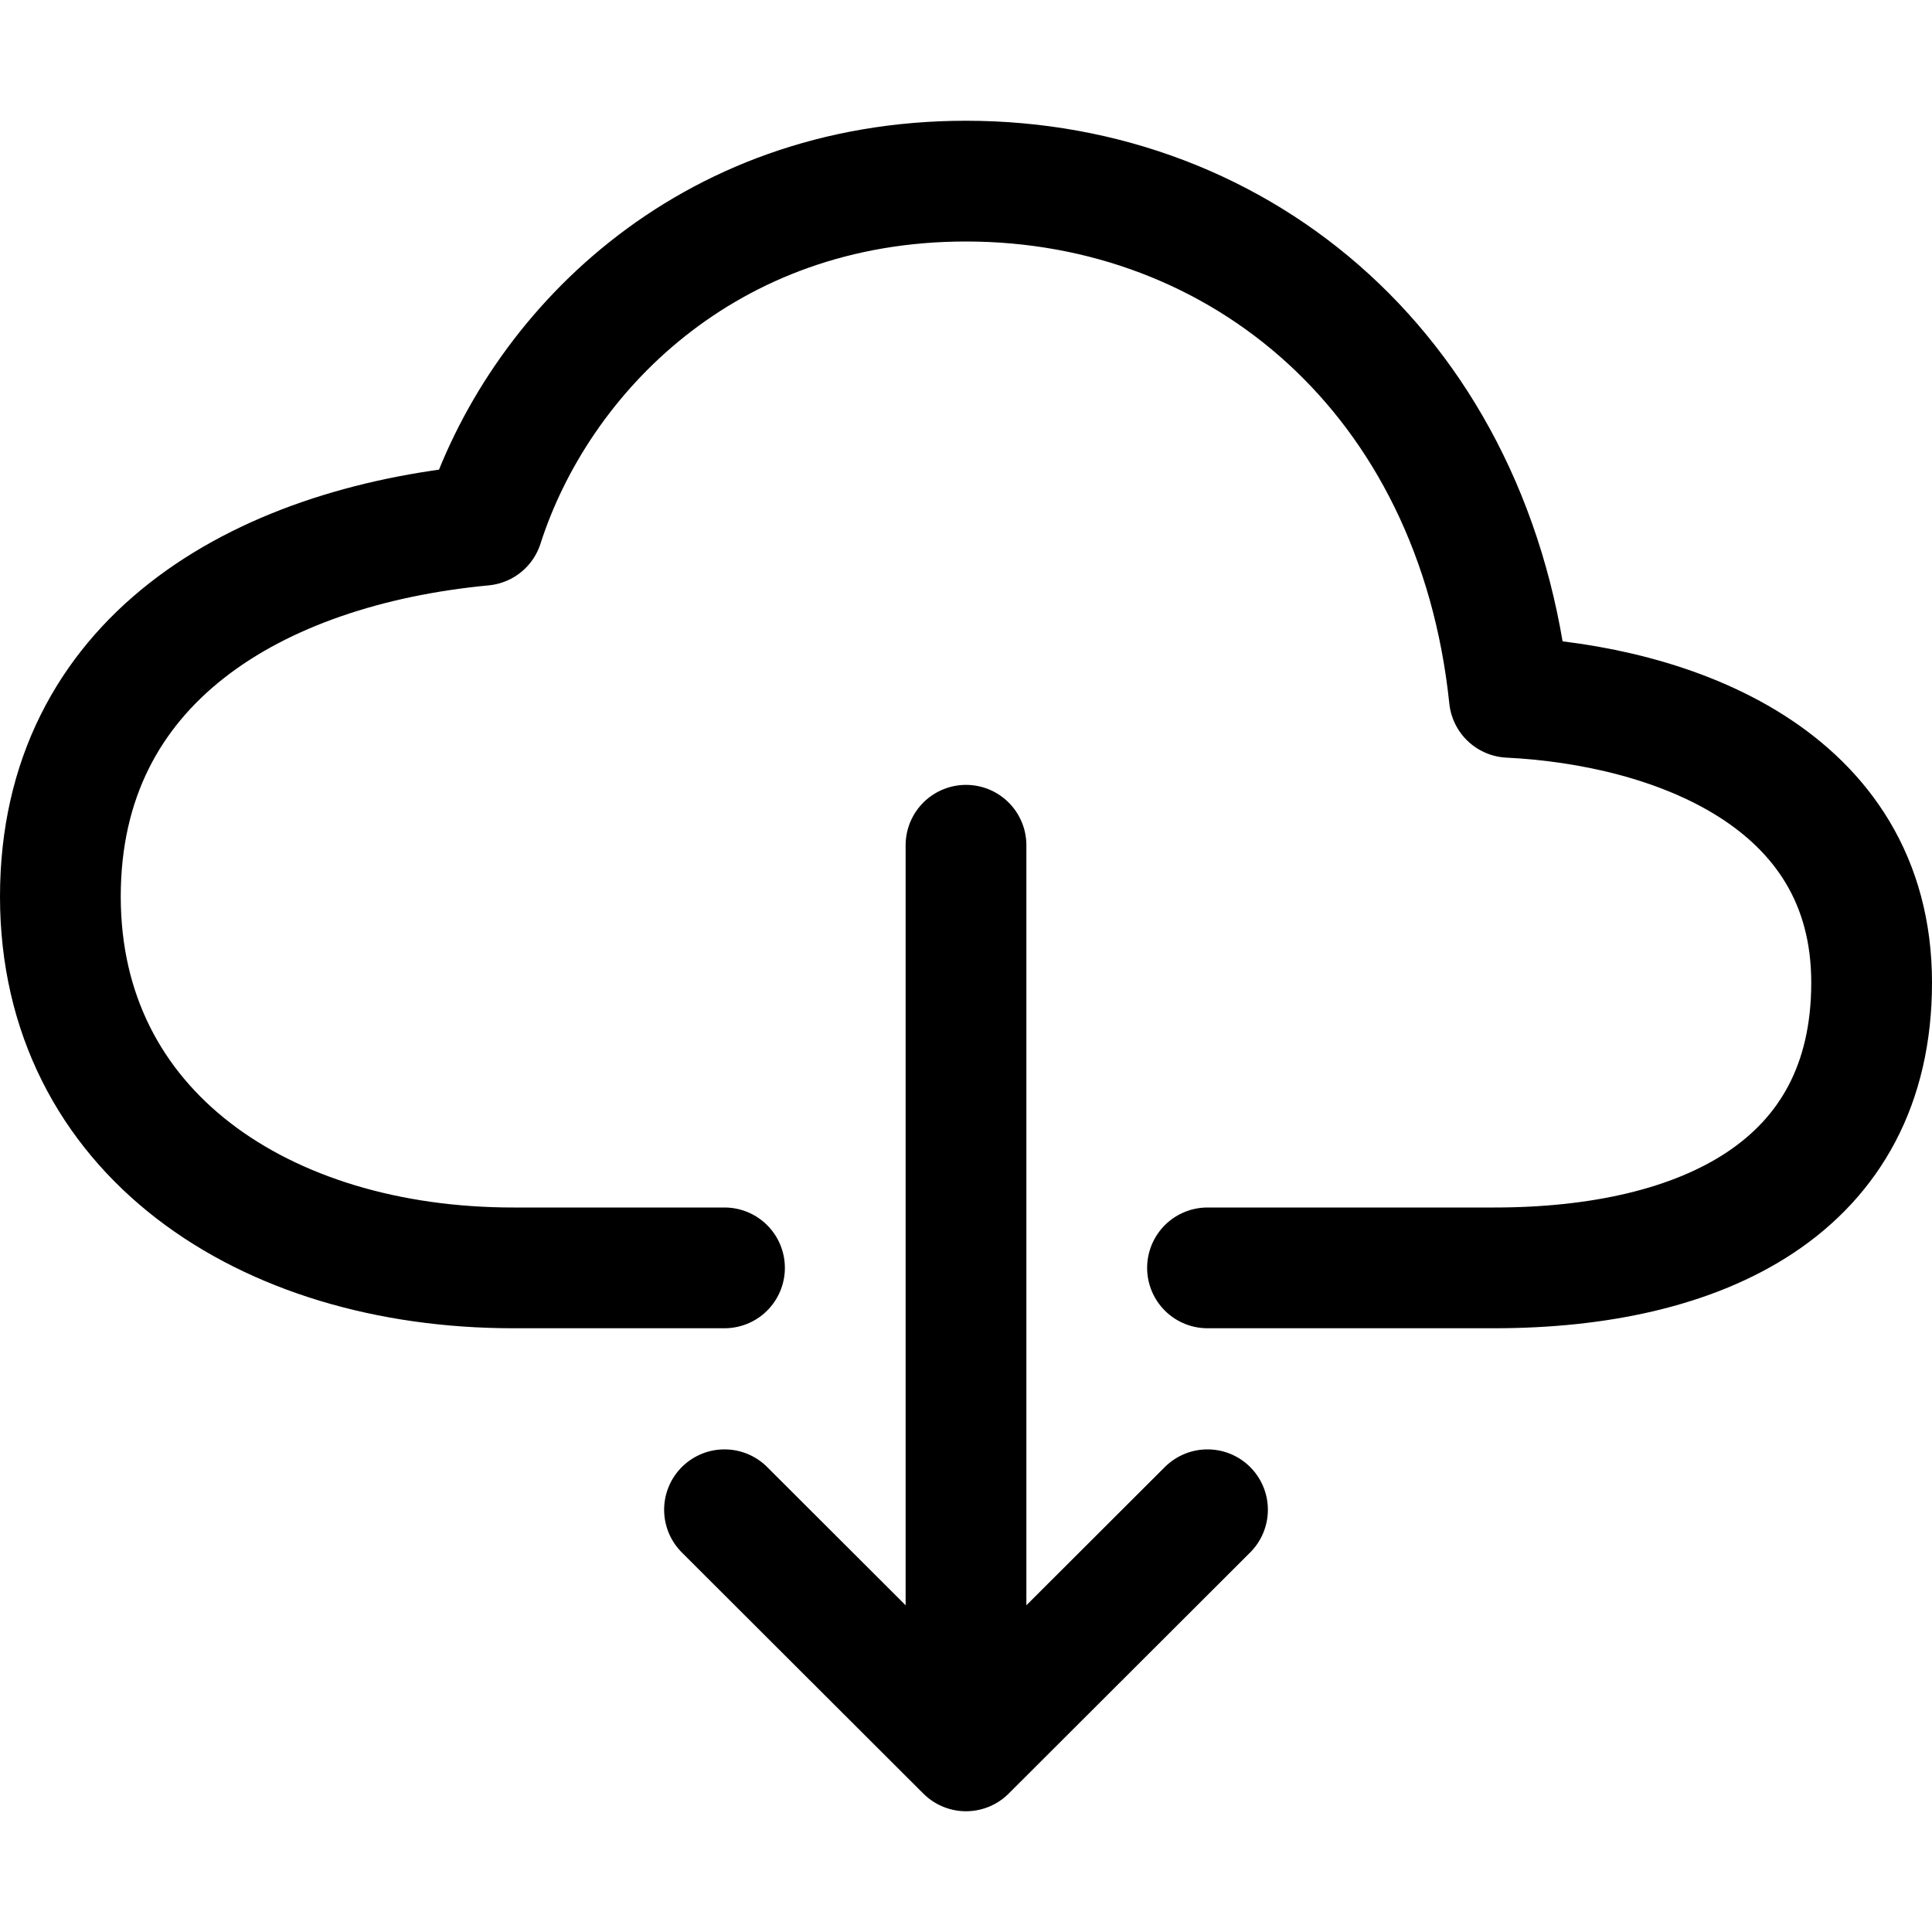
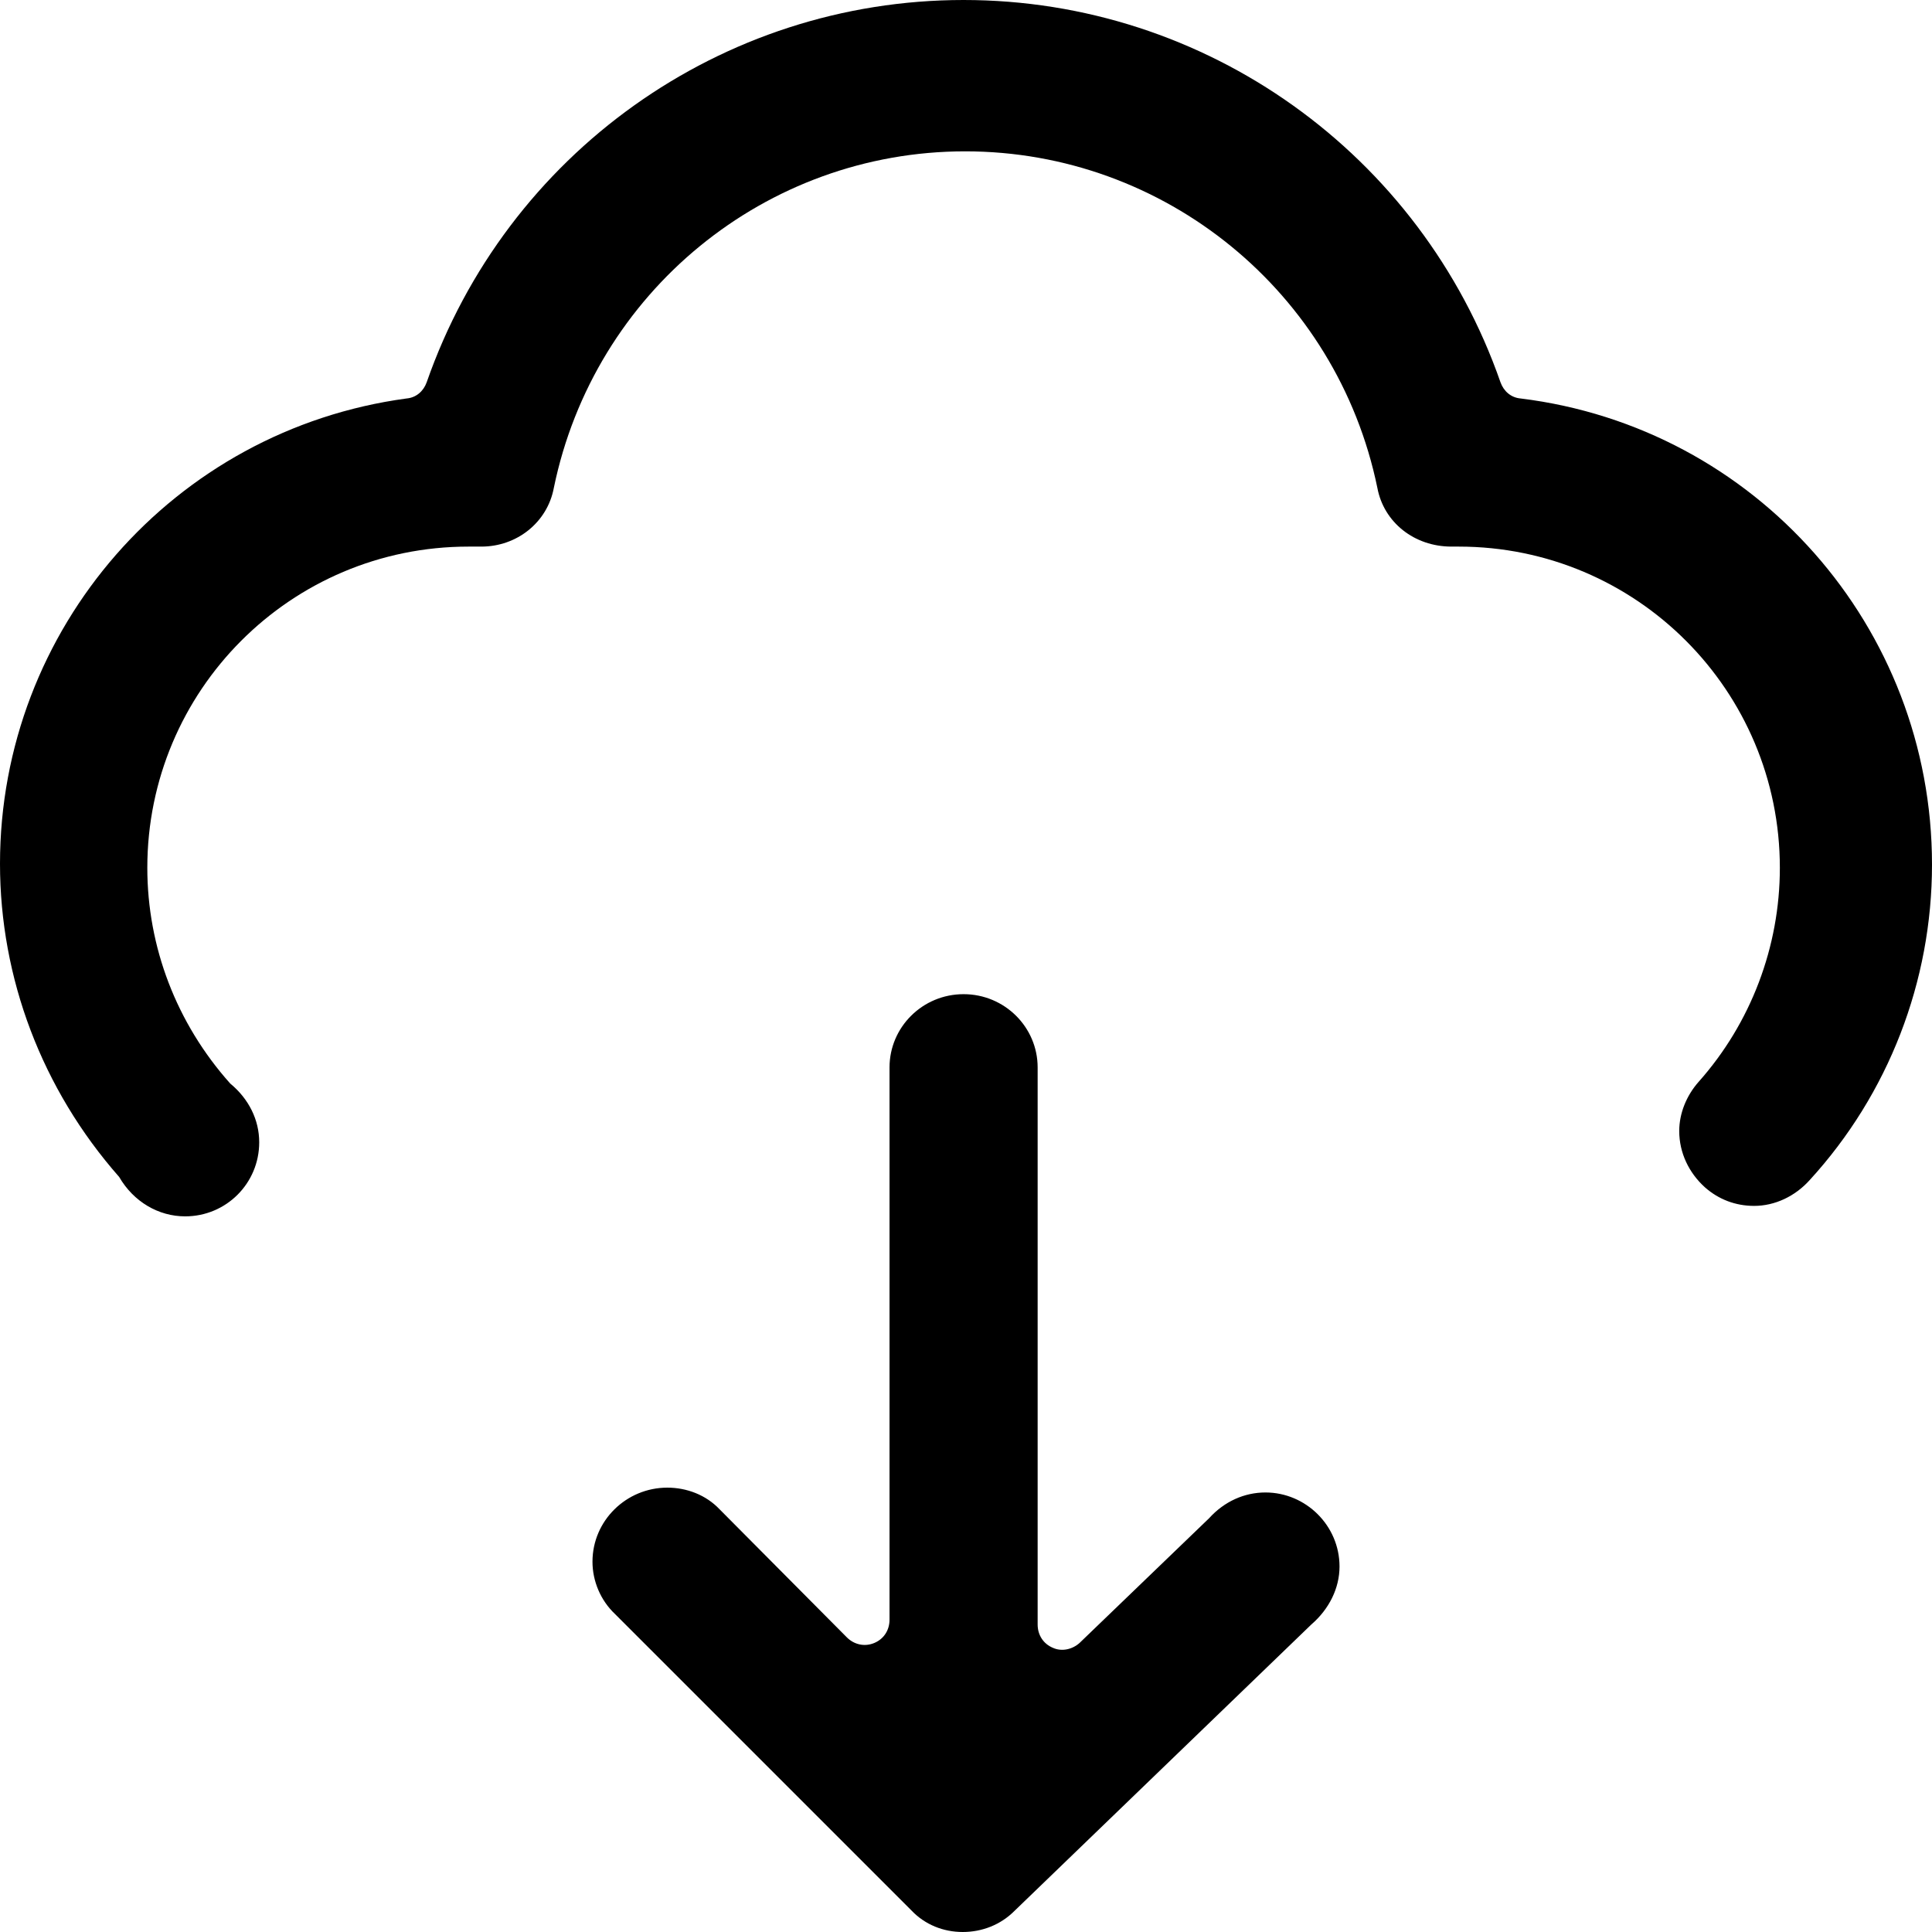
- <svg xmlns="http://www.w3.org/2000/svg" width="800px" height="800px" viewBox="0 0 512 512">
-   <path d="M320,336h76c55,0,100-21.21,100-75.6s-53-73.47-96-75.6C391.11,99.74,329,48,256,48c-69,0-113.44,45.79-128,91.2-60,5.7-112,35.88-112,98.4S70,336,136,336h56" style="fill:none;stroke:#000000;stroke-linecap:round;stroke-linejoin:round;stroke-width:32px" />
-   <polyline points="192 400.1 256 464 320 400.1" style="fill:none;stroke:#000000;stroke-linecap:round;stroke-linejoin:round;stroke-width:32px" />
-   <line x1="256" y1="224" x2="256" y2="448.03" style="fill:none;stroke:#000000;stroke-linecap:round;stroke-linejoin:round;stroke-width:32px" />
+ <svg fill-rule="evenodd" clip-rule="evenodd" viewBox="0 0 24 24">
+   <path d="M15.02 18.86l-1.61 1.55c-0.09,0.08 -0.22,0.11 -0.33,0.06 -0.12,-0.05 -0.19,-0.16 -0.19,-0.29l0 -6.92c0,-0.5 -0.41,-0.91 -0.92,-0.91 -0.51,0 -0.92,0.41 -0.92,0.91l0 6.86c0,0.13 -0.07,0.24 -0.19,0.29 -0.12,0.05 -0.25,0.02 -0.34,-0.07l-1.58 -1.59c-0.17,-0.18 -0.41,-0.27 -0.65,-0.27 -0.51,0 -0.93,0.41 -0.93,0.92 0,0.24 0.1,0.48 0.28,0.65l3.68 3.68c0.17,0.18 0.4,0.27 0.64,0.27 0.24,0 0.47,-0.09 0.64,-0.26l3.69 -3.56c0.22,-0.19 0.35,-0.45 0.35,-0.72 0,-0.51 -0.42,-0.92 -0.92,-0.92 -0.26,0 -0.51,0.11 -0.7,0.32zm-9.2 -12.07c0,0 0.01,0 0.01,0l0.15 0c0.44,0 0.82,-0.3 0.9,-0.73 0.5,-2.43 2.63,-4.18 5.11,-4.18 2.48,0 4.62,1.75 5.12,4.18 0.08,0.43 0.46,0.73 0.92,0.73l0.09 0c2.21,0 3.99,1.79 3.99,3.99 0,0.98 -0.36,1.93 -1.01,2.66 -0.15,0.17 -0.24,0.39 -0.24,0.61 0,0.27 0.12,0.52 0.32,0.7 0.17,0.15 0.38,0.23 0.61,0.23 0.26,0 0.51,-0.12 0.69,-0.32 0.98,-1.07 1.52,-2.47 1.52,-3.92 0,-2.95 -2.19,-5.43 -5.11,-5.79 -0.12,-0.01 -0.21,-0.09 -0.25,-0.2 -0.99,-2.84 -3.66,-4.75 -6.67,-4.75 -3.01,0 -5.68,1.91 -6.67,4.75 -0.04,0.11 -0.13,0.19 -0.25,0.2 -2.89,0.39 -5.05,2.86 -5.05,5.78 0,1.42 0.52,2.8 1.48,3.89 0.18,0.31 0.49,0.49 0.82,0.49 0.51,0 0.92,-0.41 0.92,-0.92 0,-0.28 -0.13,-0.54 -0.36,-0.73 -0.67,-0.75 -1.03,-1.7 -1.03,-2.68 0,-2.2 1.78,-3.99 3.99,-3.99z" />
</svg>
